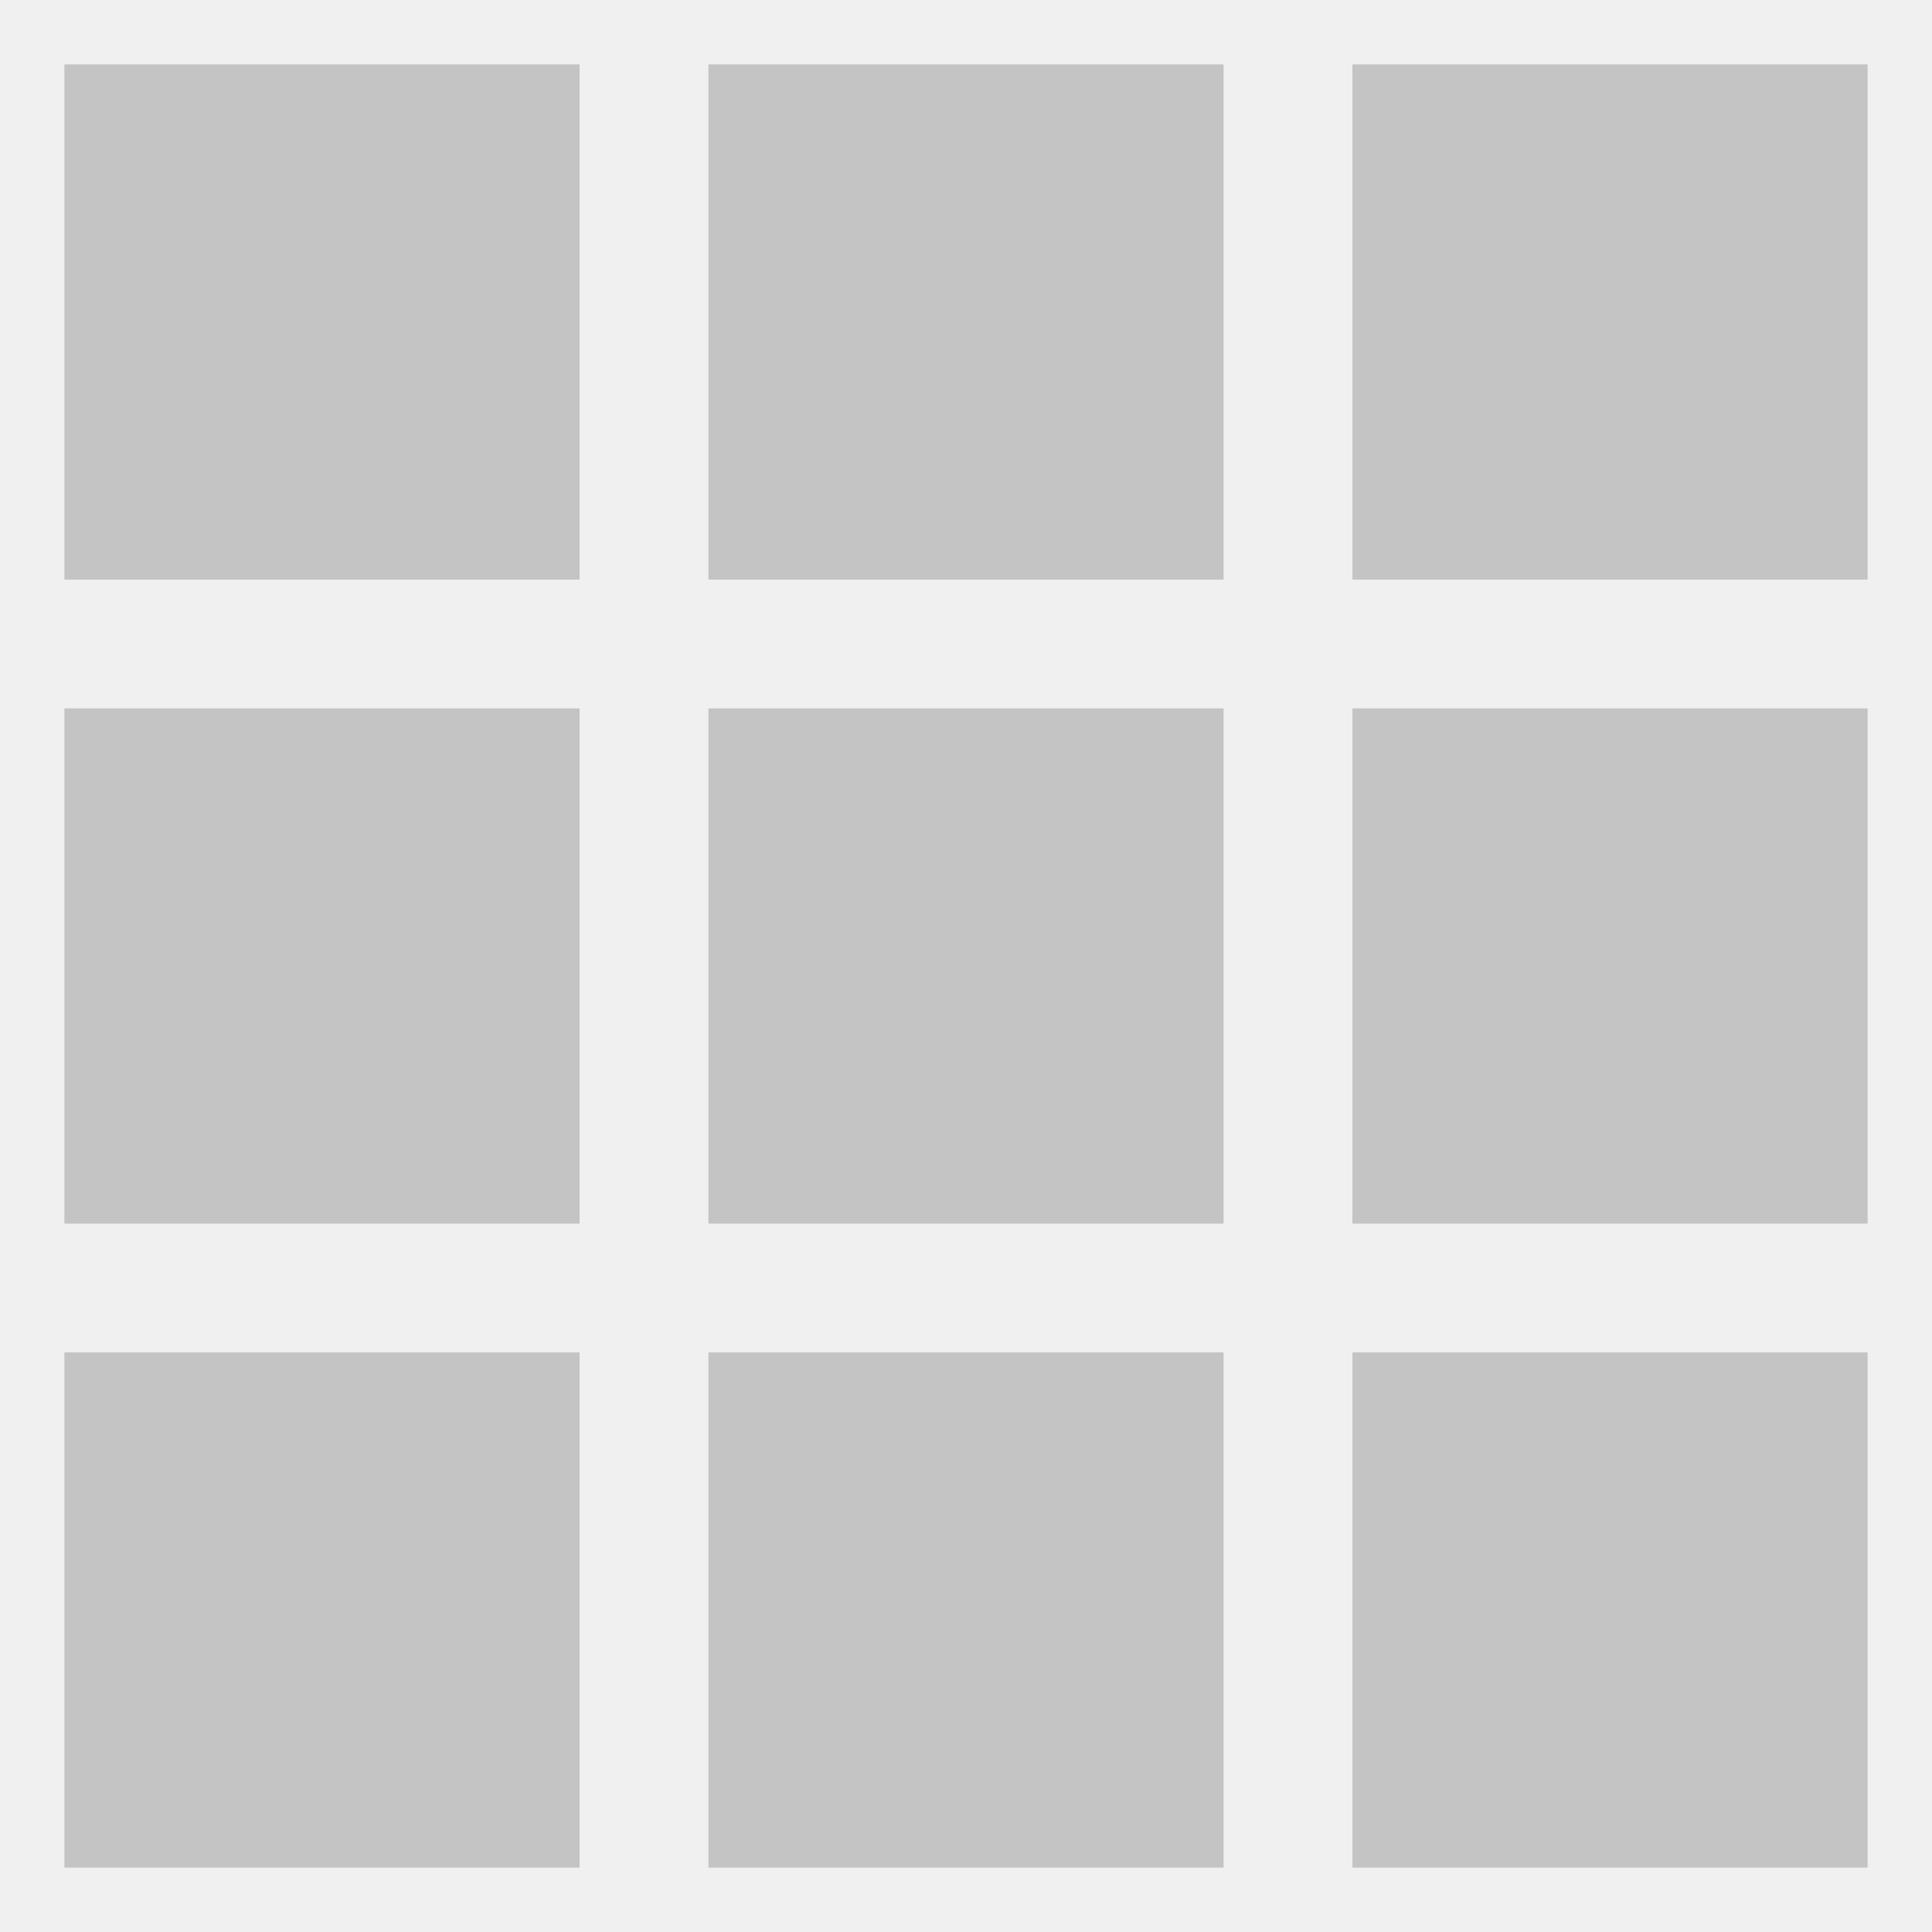
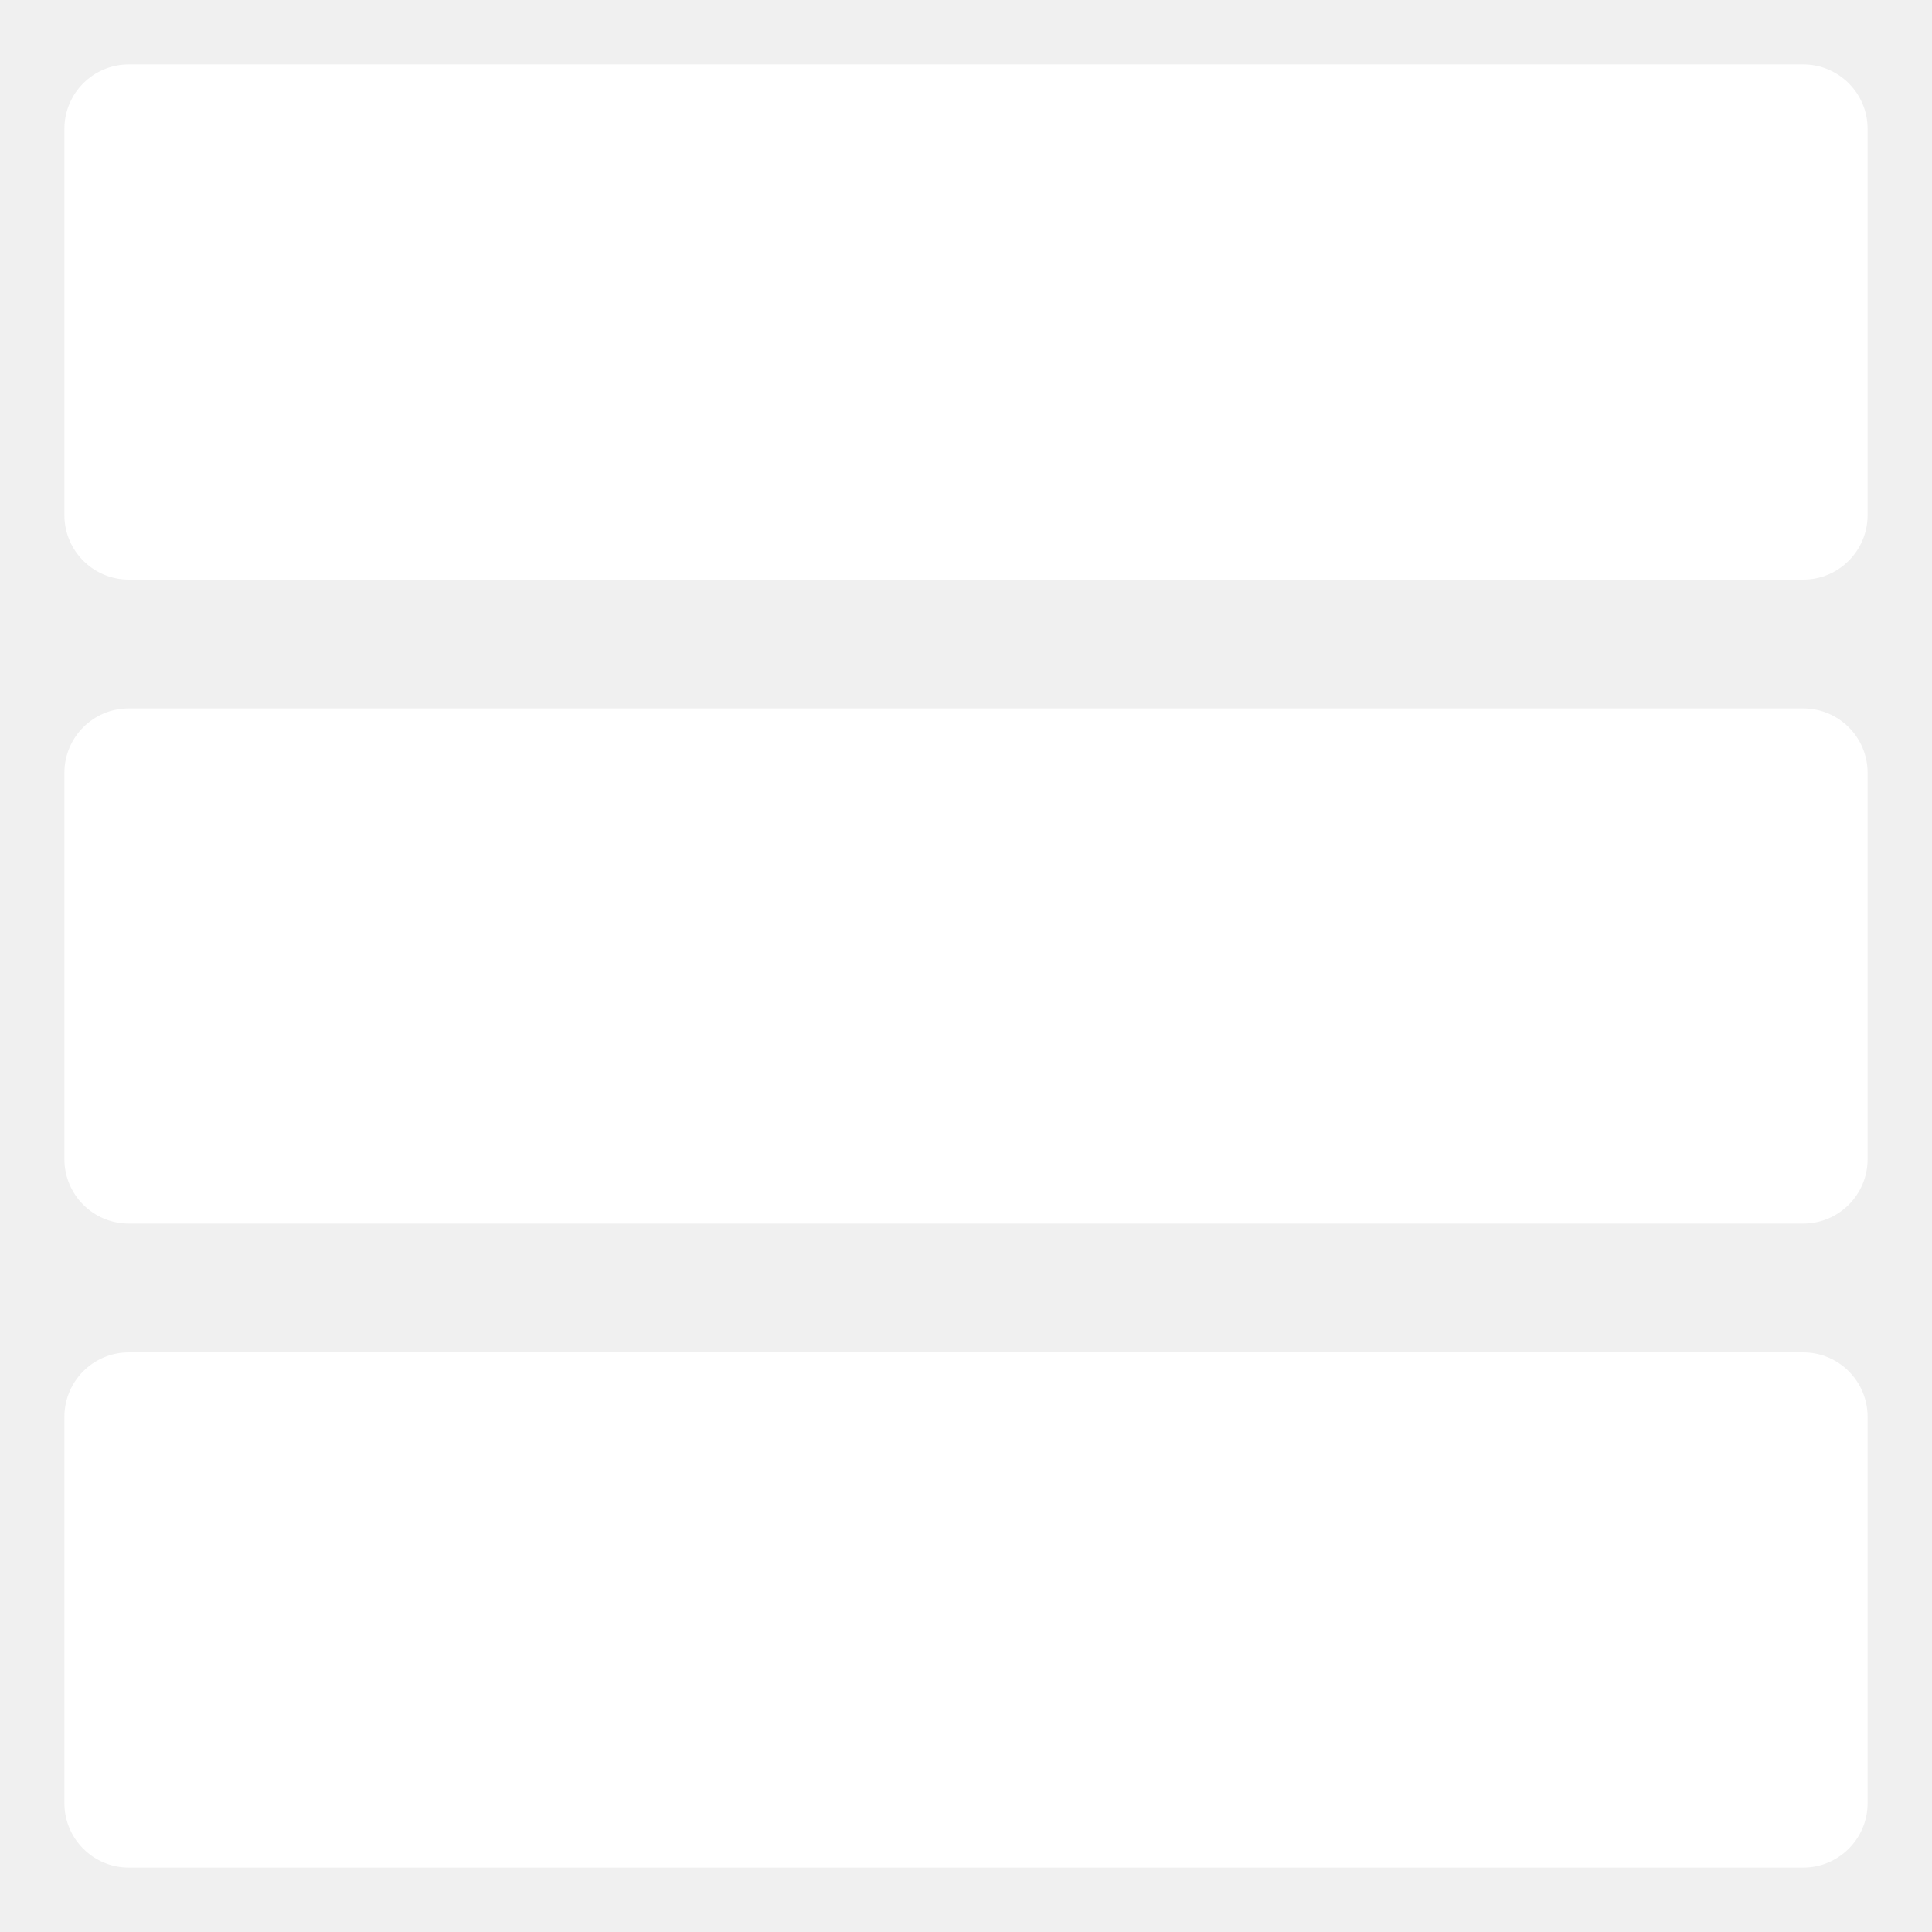
- <svg xmlns="http://www.w3.org/2000/svg" width="30" height="30" viewBox="0 0 30 30" fill="none">
-   <rect x="1" y="1" width="8" height="8" fill="#C4C4C4" />
-   <rect x="11" y="1" width="8" height="8" fill="#C4C4C4" />
-   <rect x="21" y="1" width="8" height="8" fill="#C4C4C4" />
-   <rect x="1" y="11" width="8" height="8" fill="#C4C4C4" />
-   <rect x="11" y="11" width="8" height="8" fill="#C4C4C4" />
-   <rect x="21" y="11" width="8" height="8" fill="#C4C4C4" />
-   <rect x="1" y="21" width="8" height="8" fill="#C4C4C4" />
-   <rect x="11" y="21" width="8" height="8" fill="#C4C4C4" />
-   <rect x="21" y="21" width="8" height="8" fill="#C4C4C4" />
+ <svg xmlns="http://www.w3.org/2000/svg" width="30" height="30" viewBox="0 0 30 30" fill="white">
+   <rect x="1" y="1" width="28" height="8" rx="1" />
+   <rect x="1" y="11" width="28" height="8" rx="1" />
+   <rect x="1" y="21" width="28" height="8" rx="1" />
</svg>
